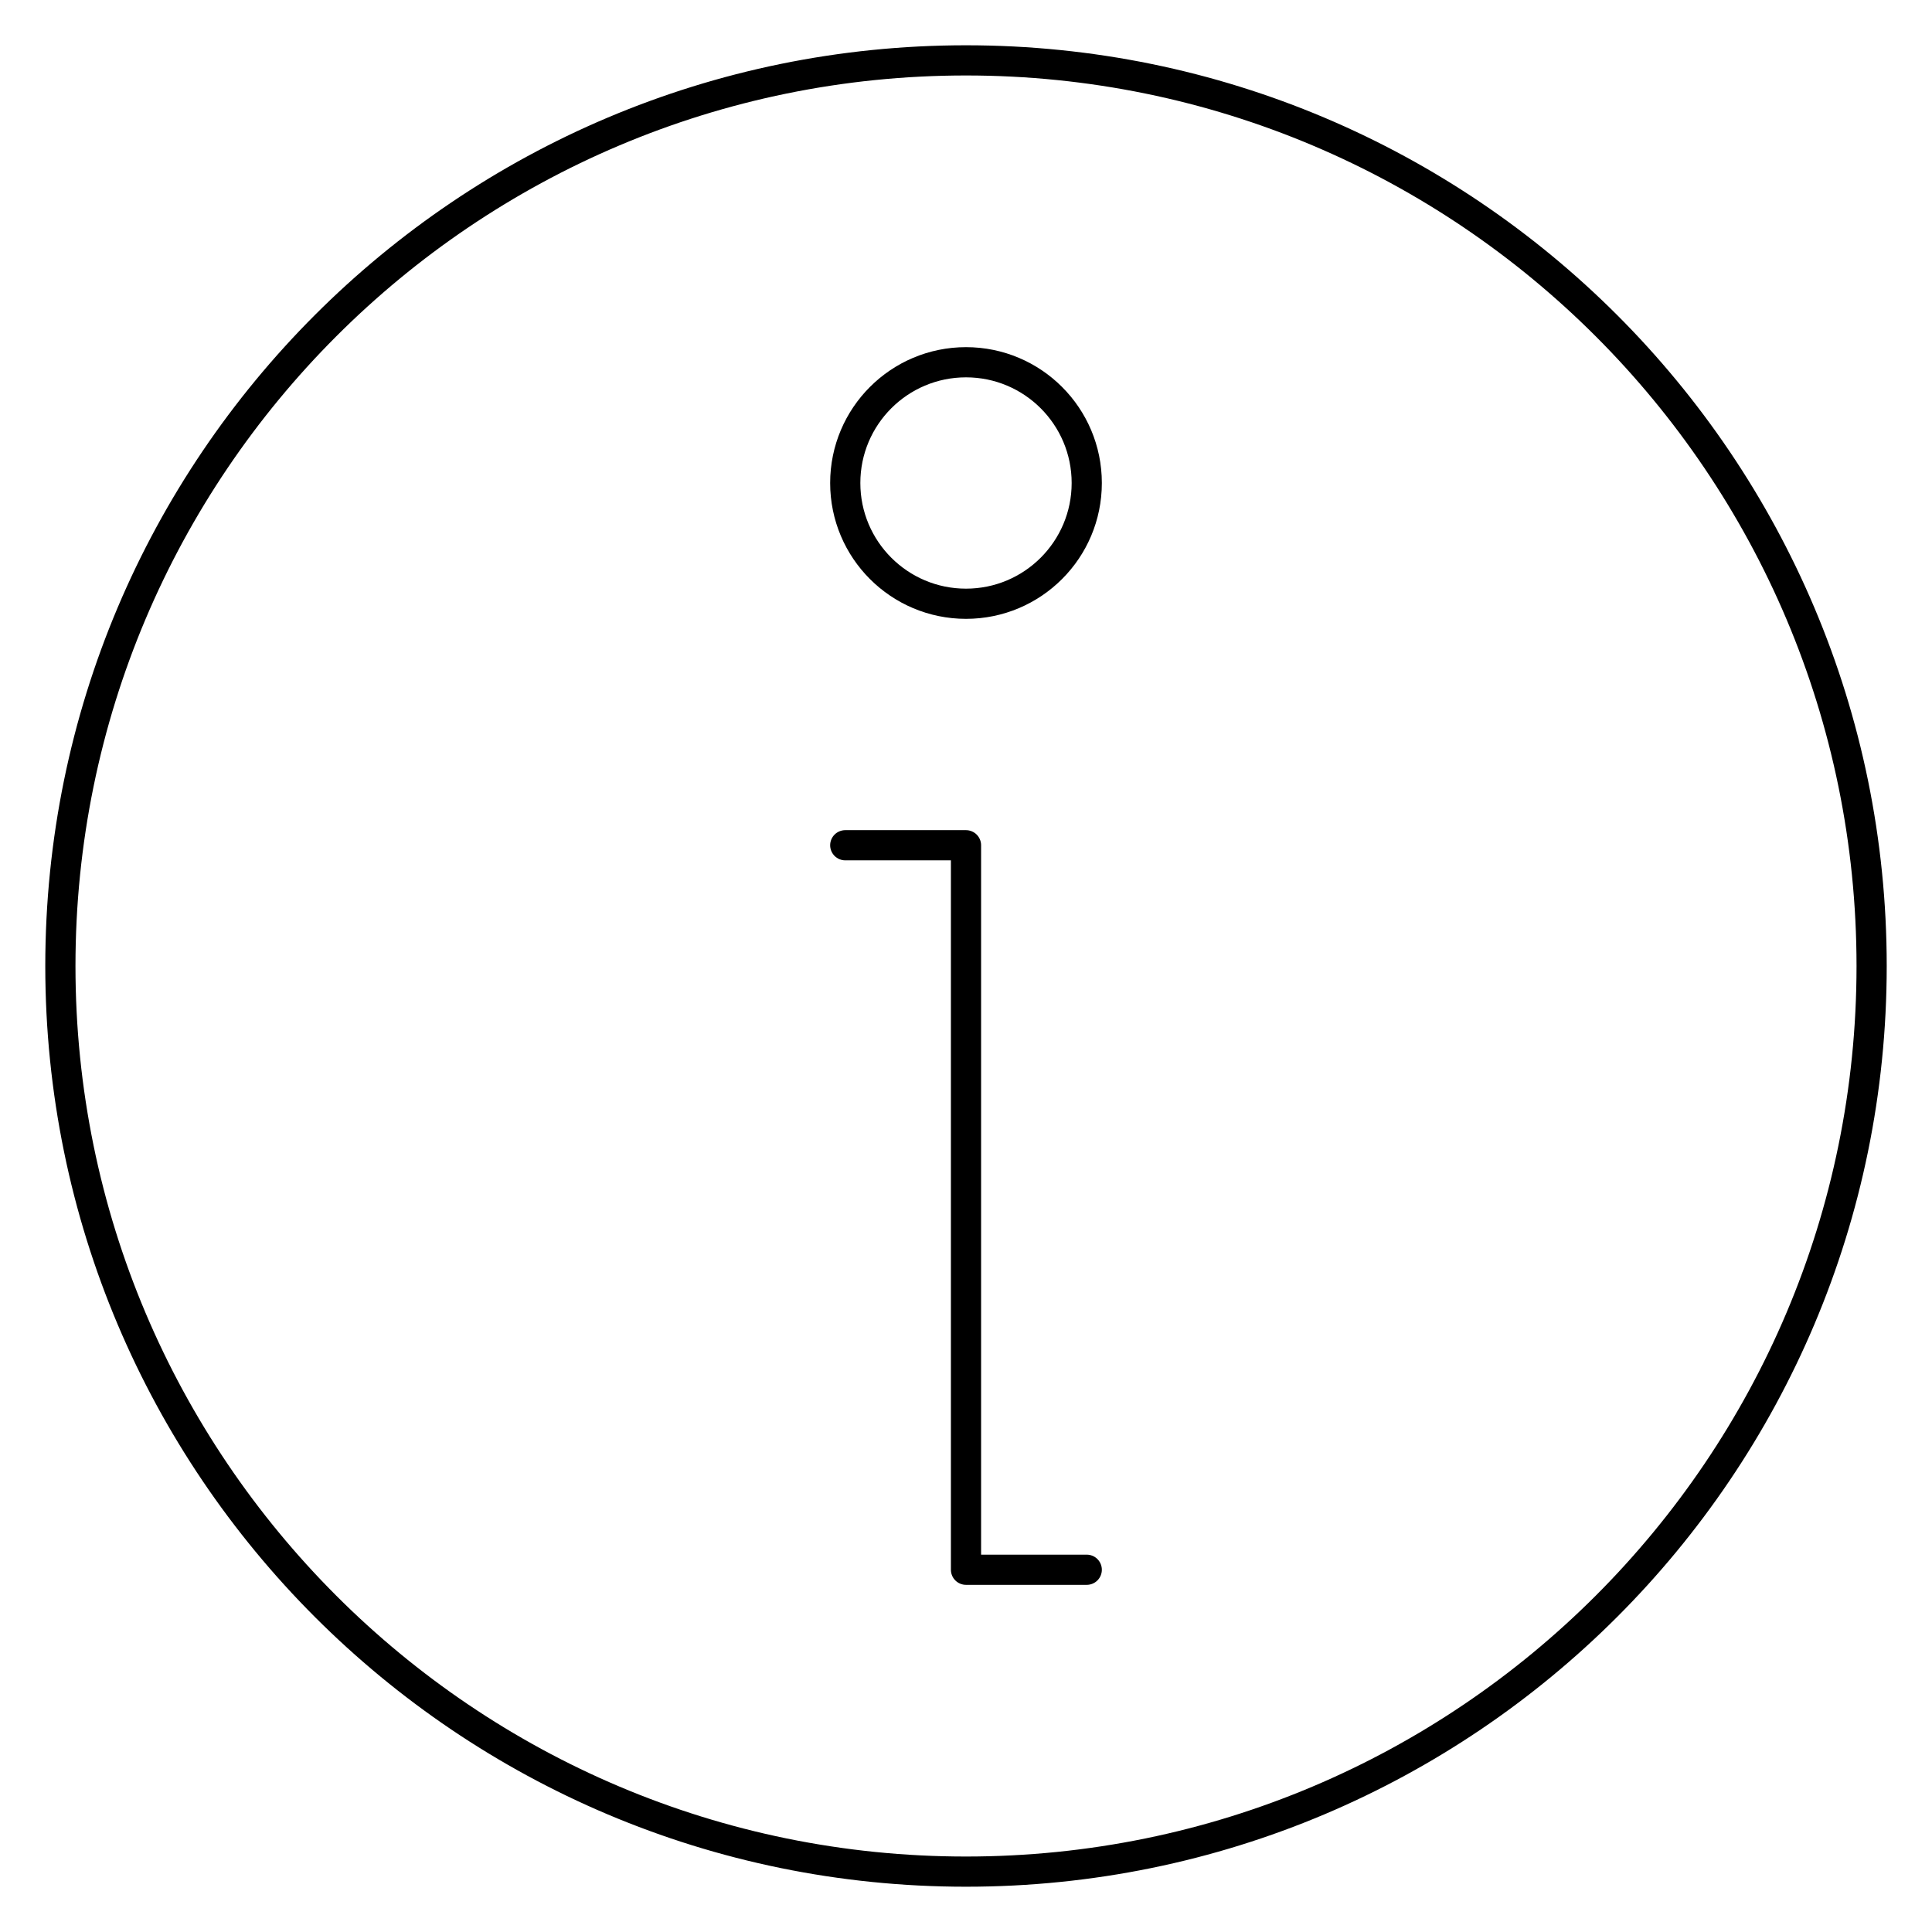
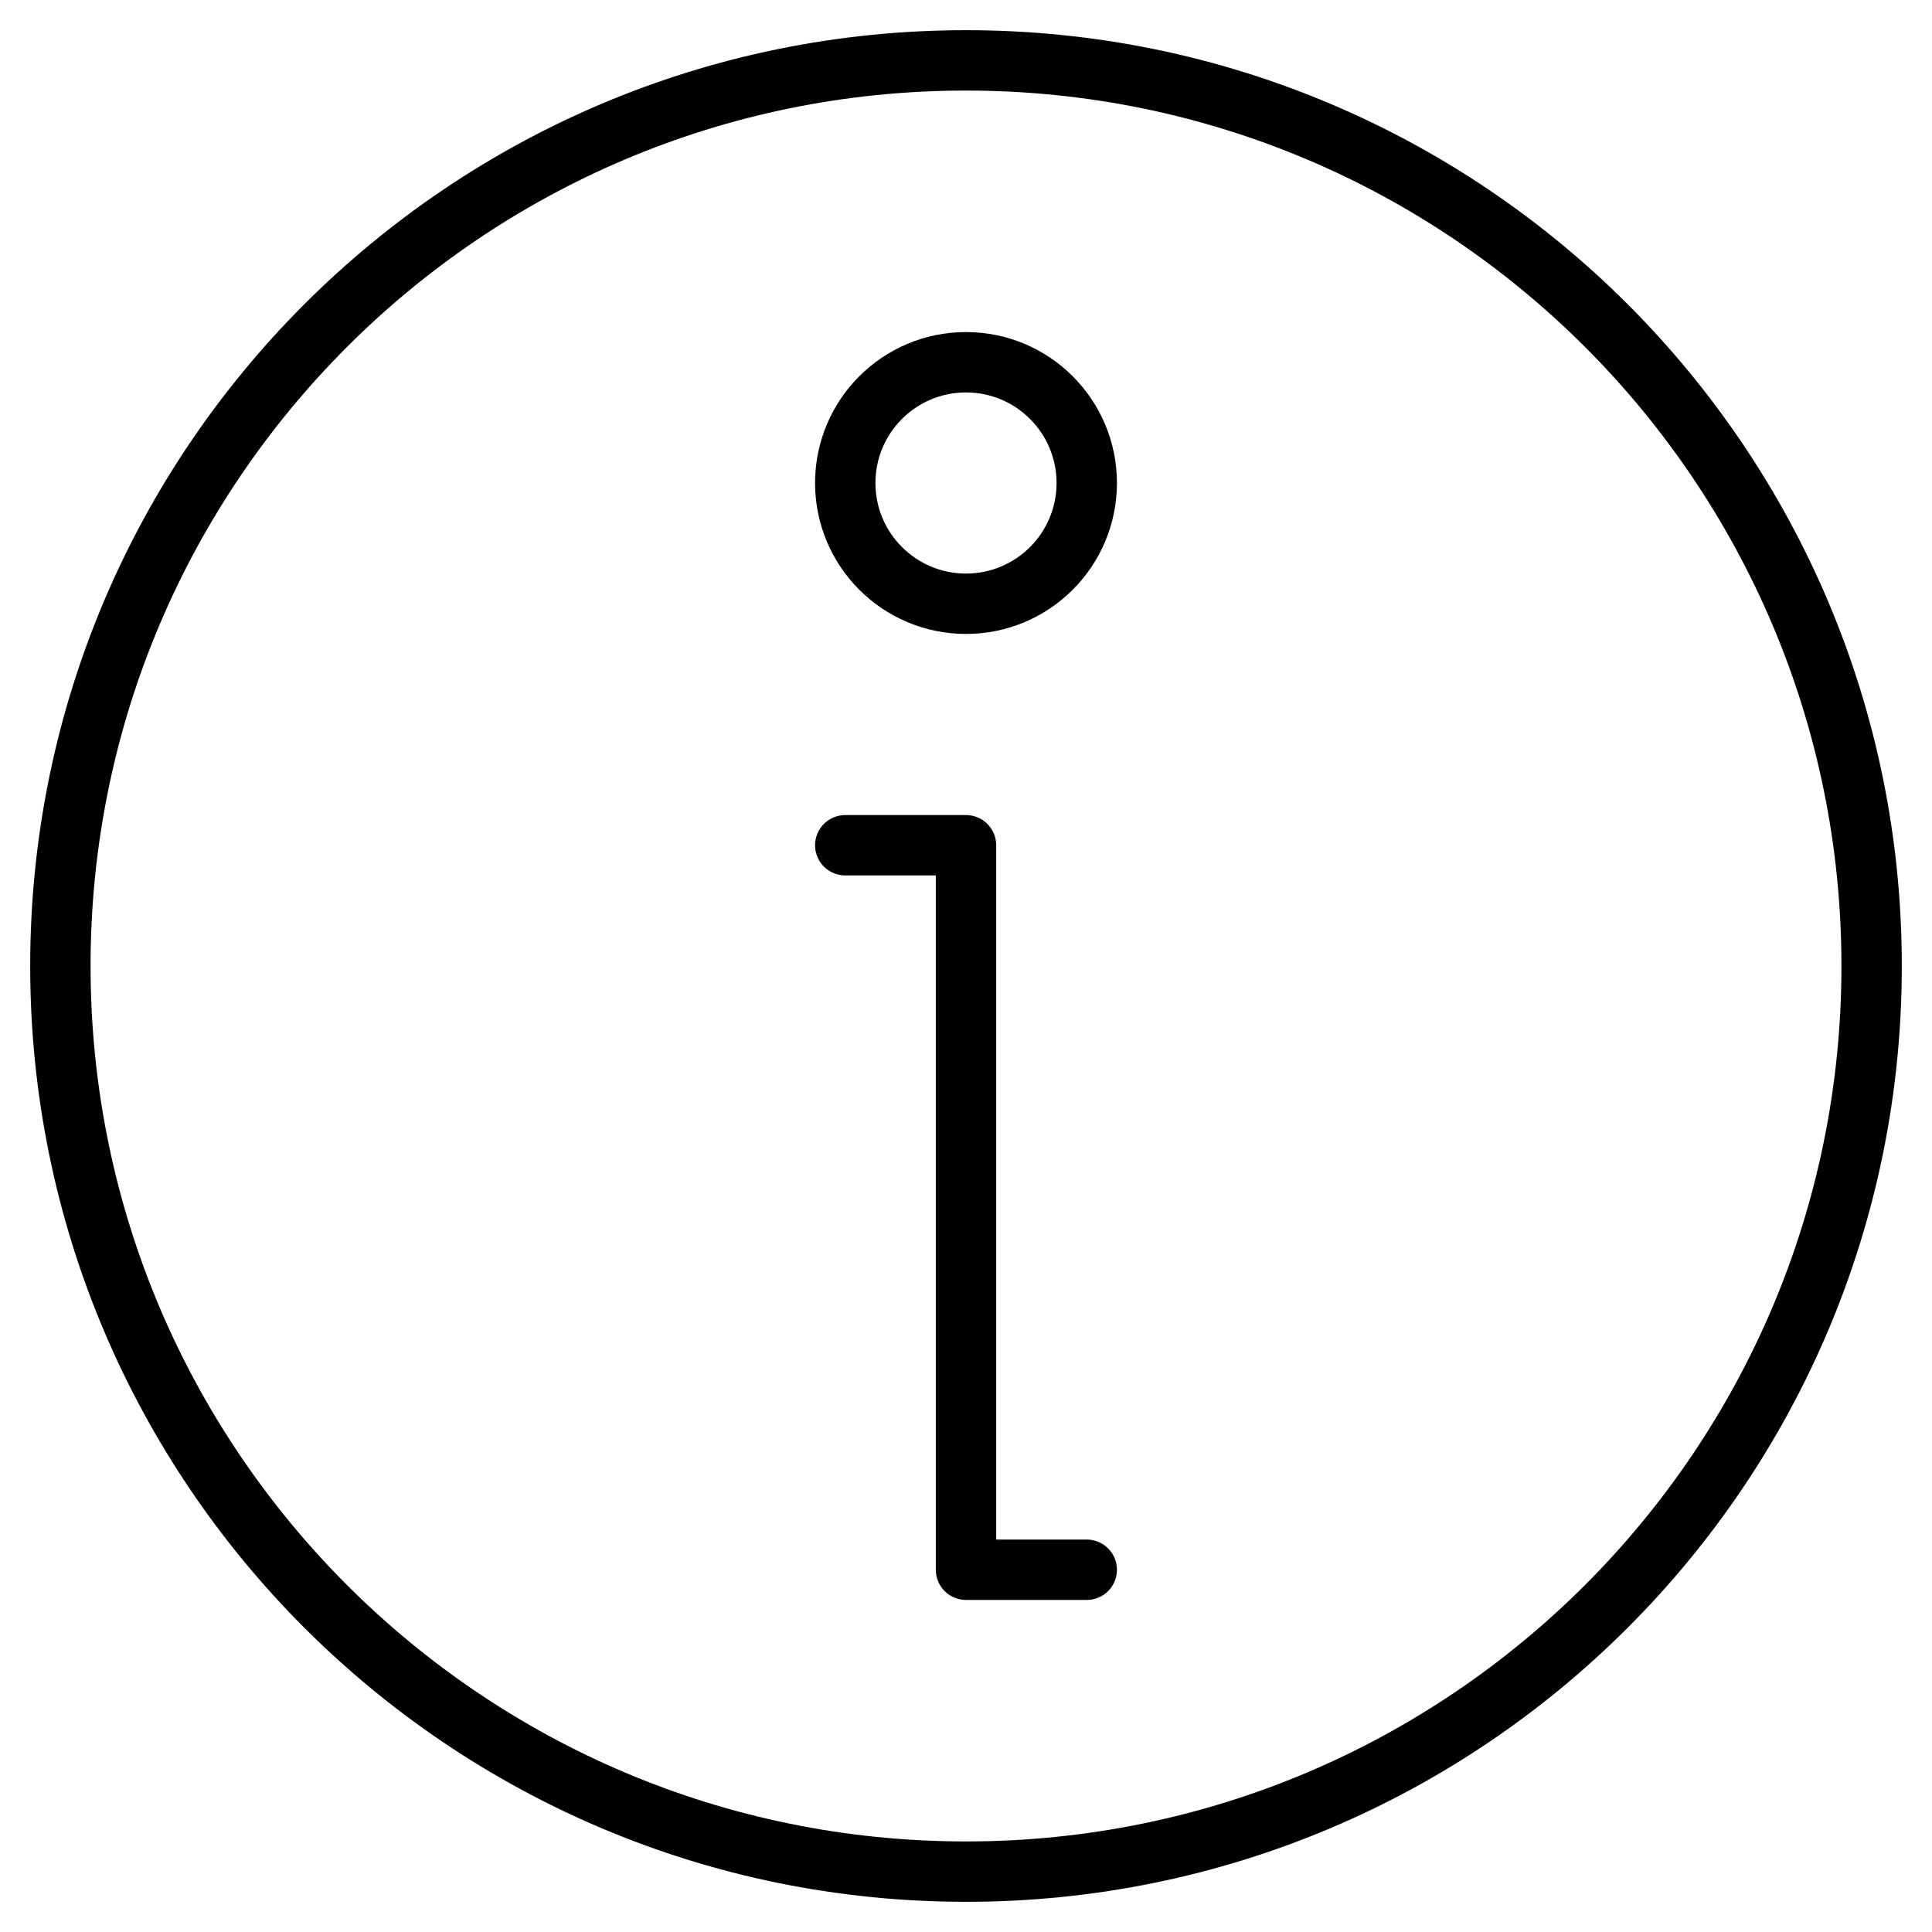
- <svg xmlns="http://www.w3.org/2000/svg" width="32" height="32" viewBox="0 0 32 32" fill="none" stroke="currentColor" stroke-width="0.5" stroke-linecap="round" stroke-linejoin="round">
+ <svg xmlns="http://www.w3.org/2000/svg" width="32" height="32" viewBox="0 0 32 32" fill="none" stroke="currentColor" stroke-width="1" stroke-linecap="round" stroke-linejoin="round">
  <circle cx="16" cy="8" r="2" />
  <polyline points="14,14 16,14 16,26 18,26 " />
  <circle cx="16" cy="16" r="15" />
</svg>
